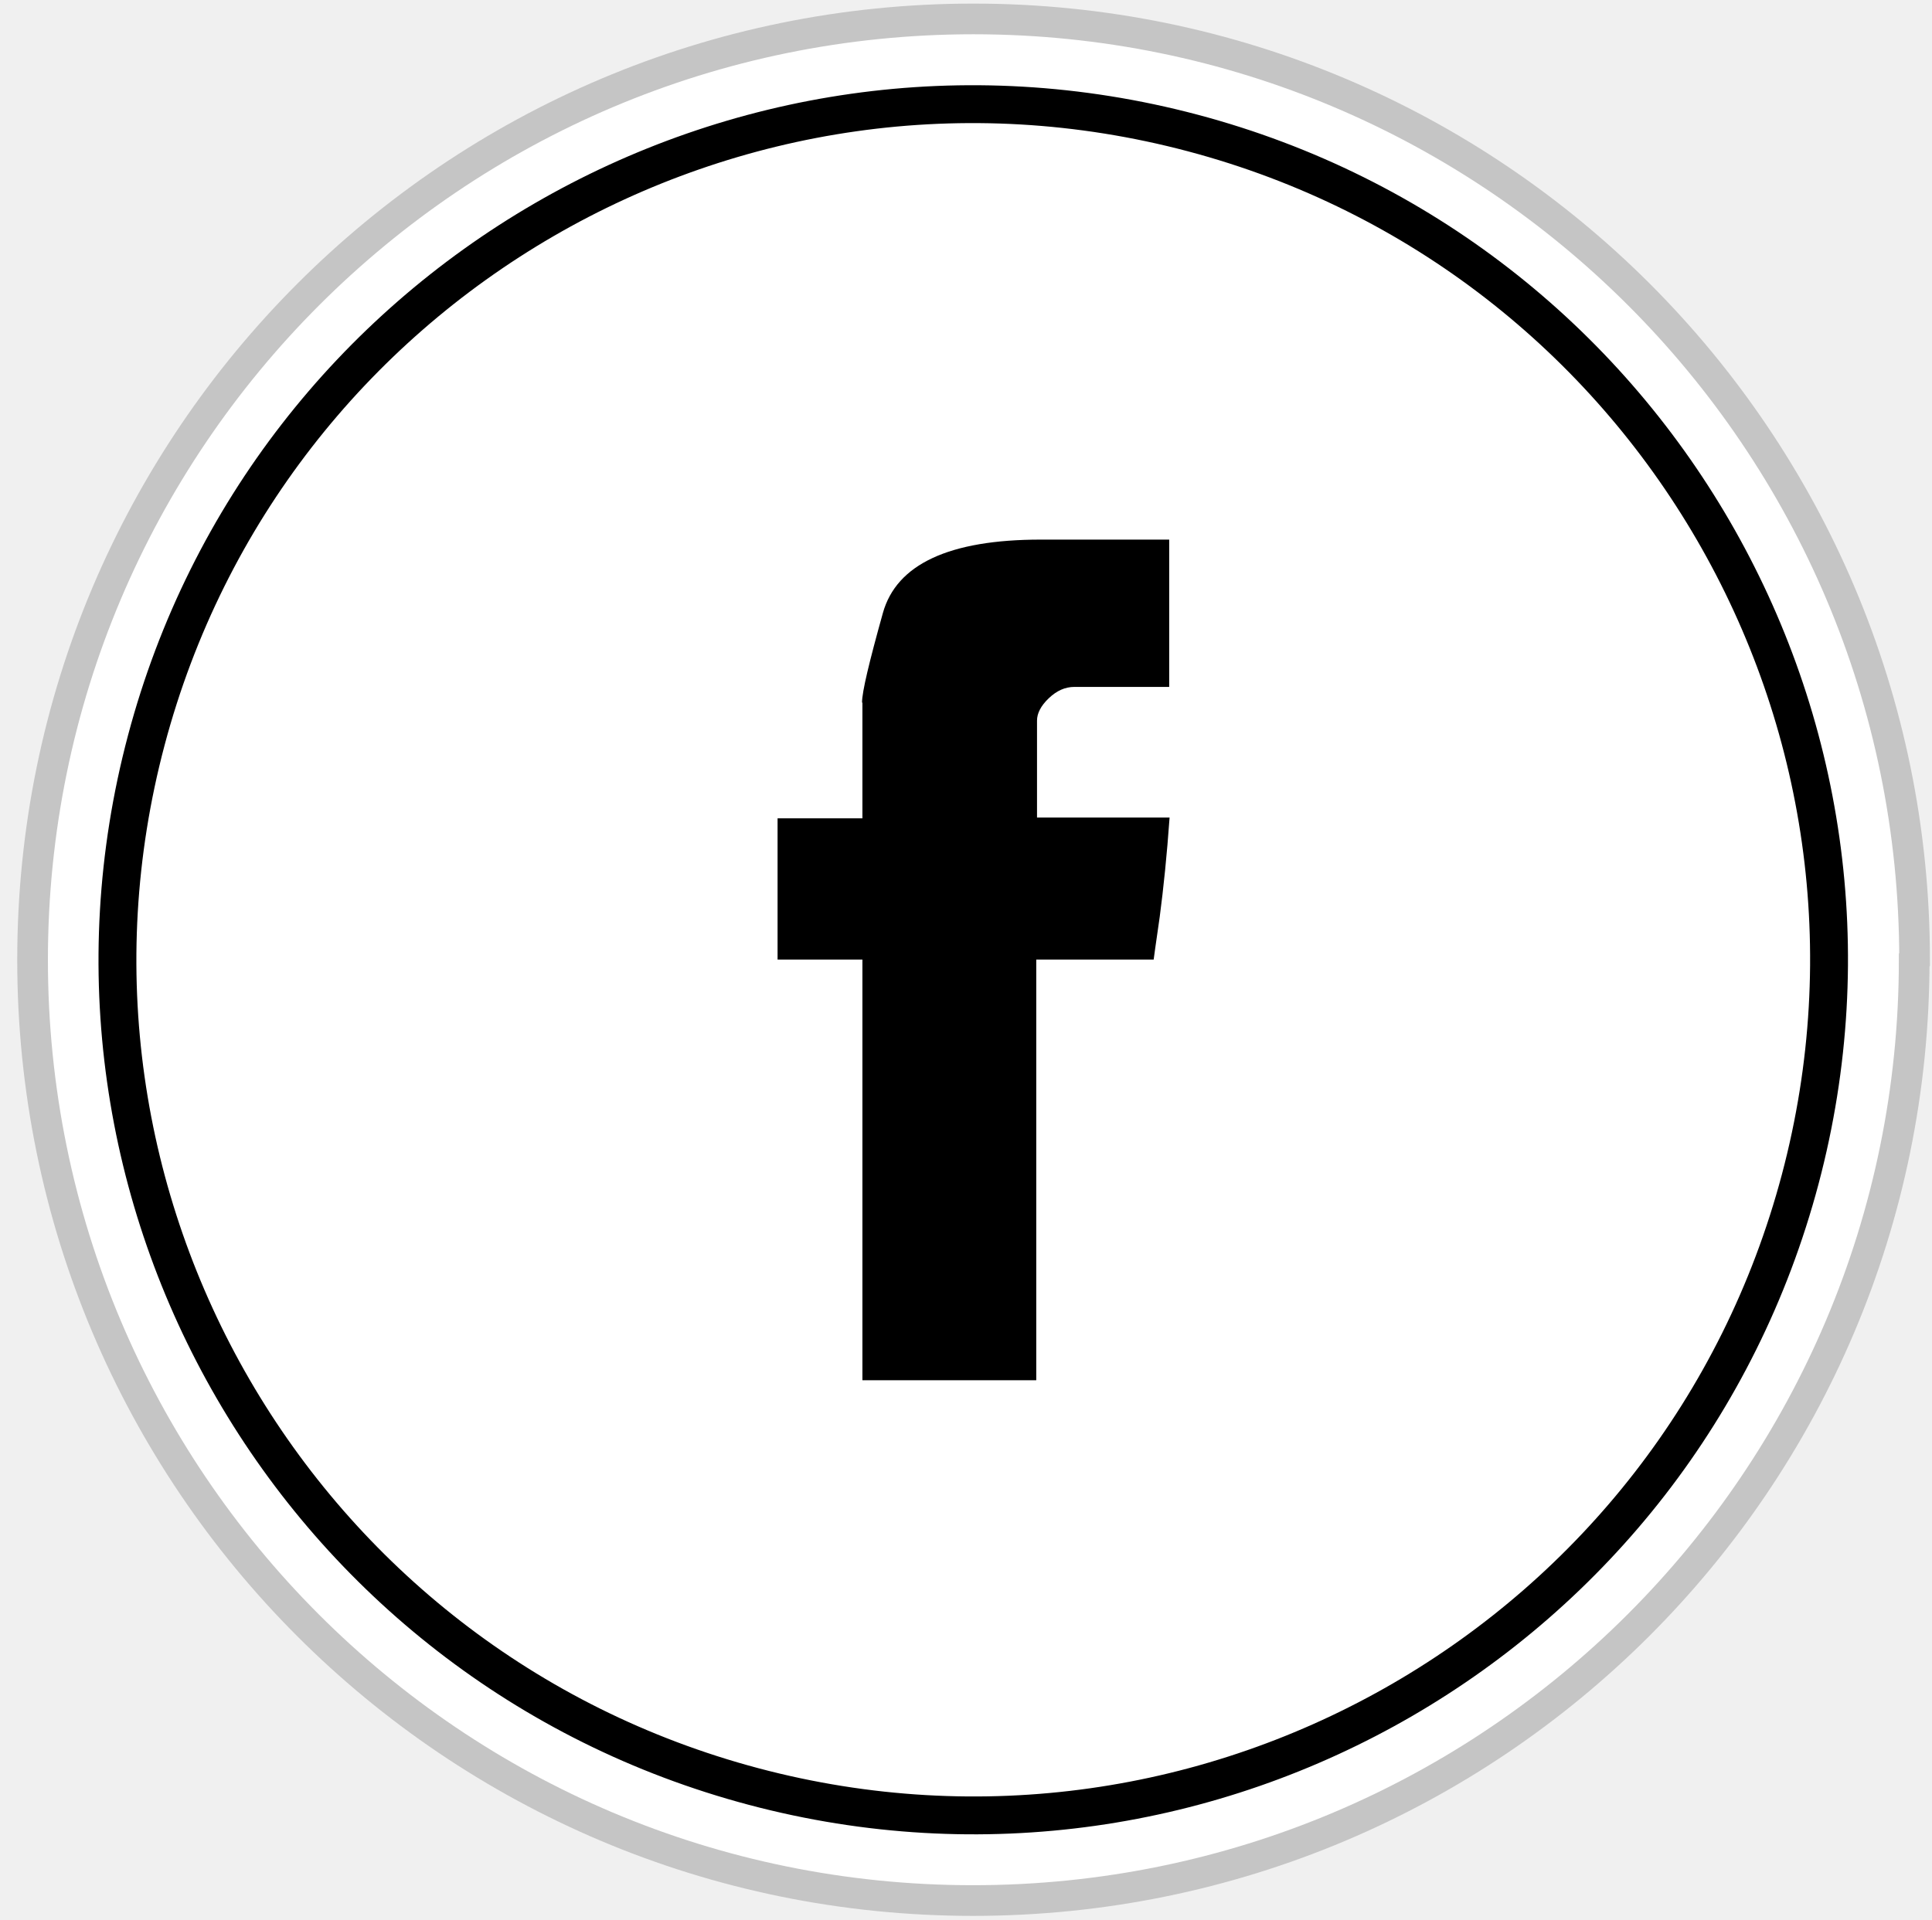
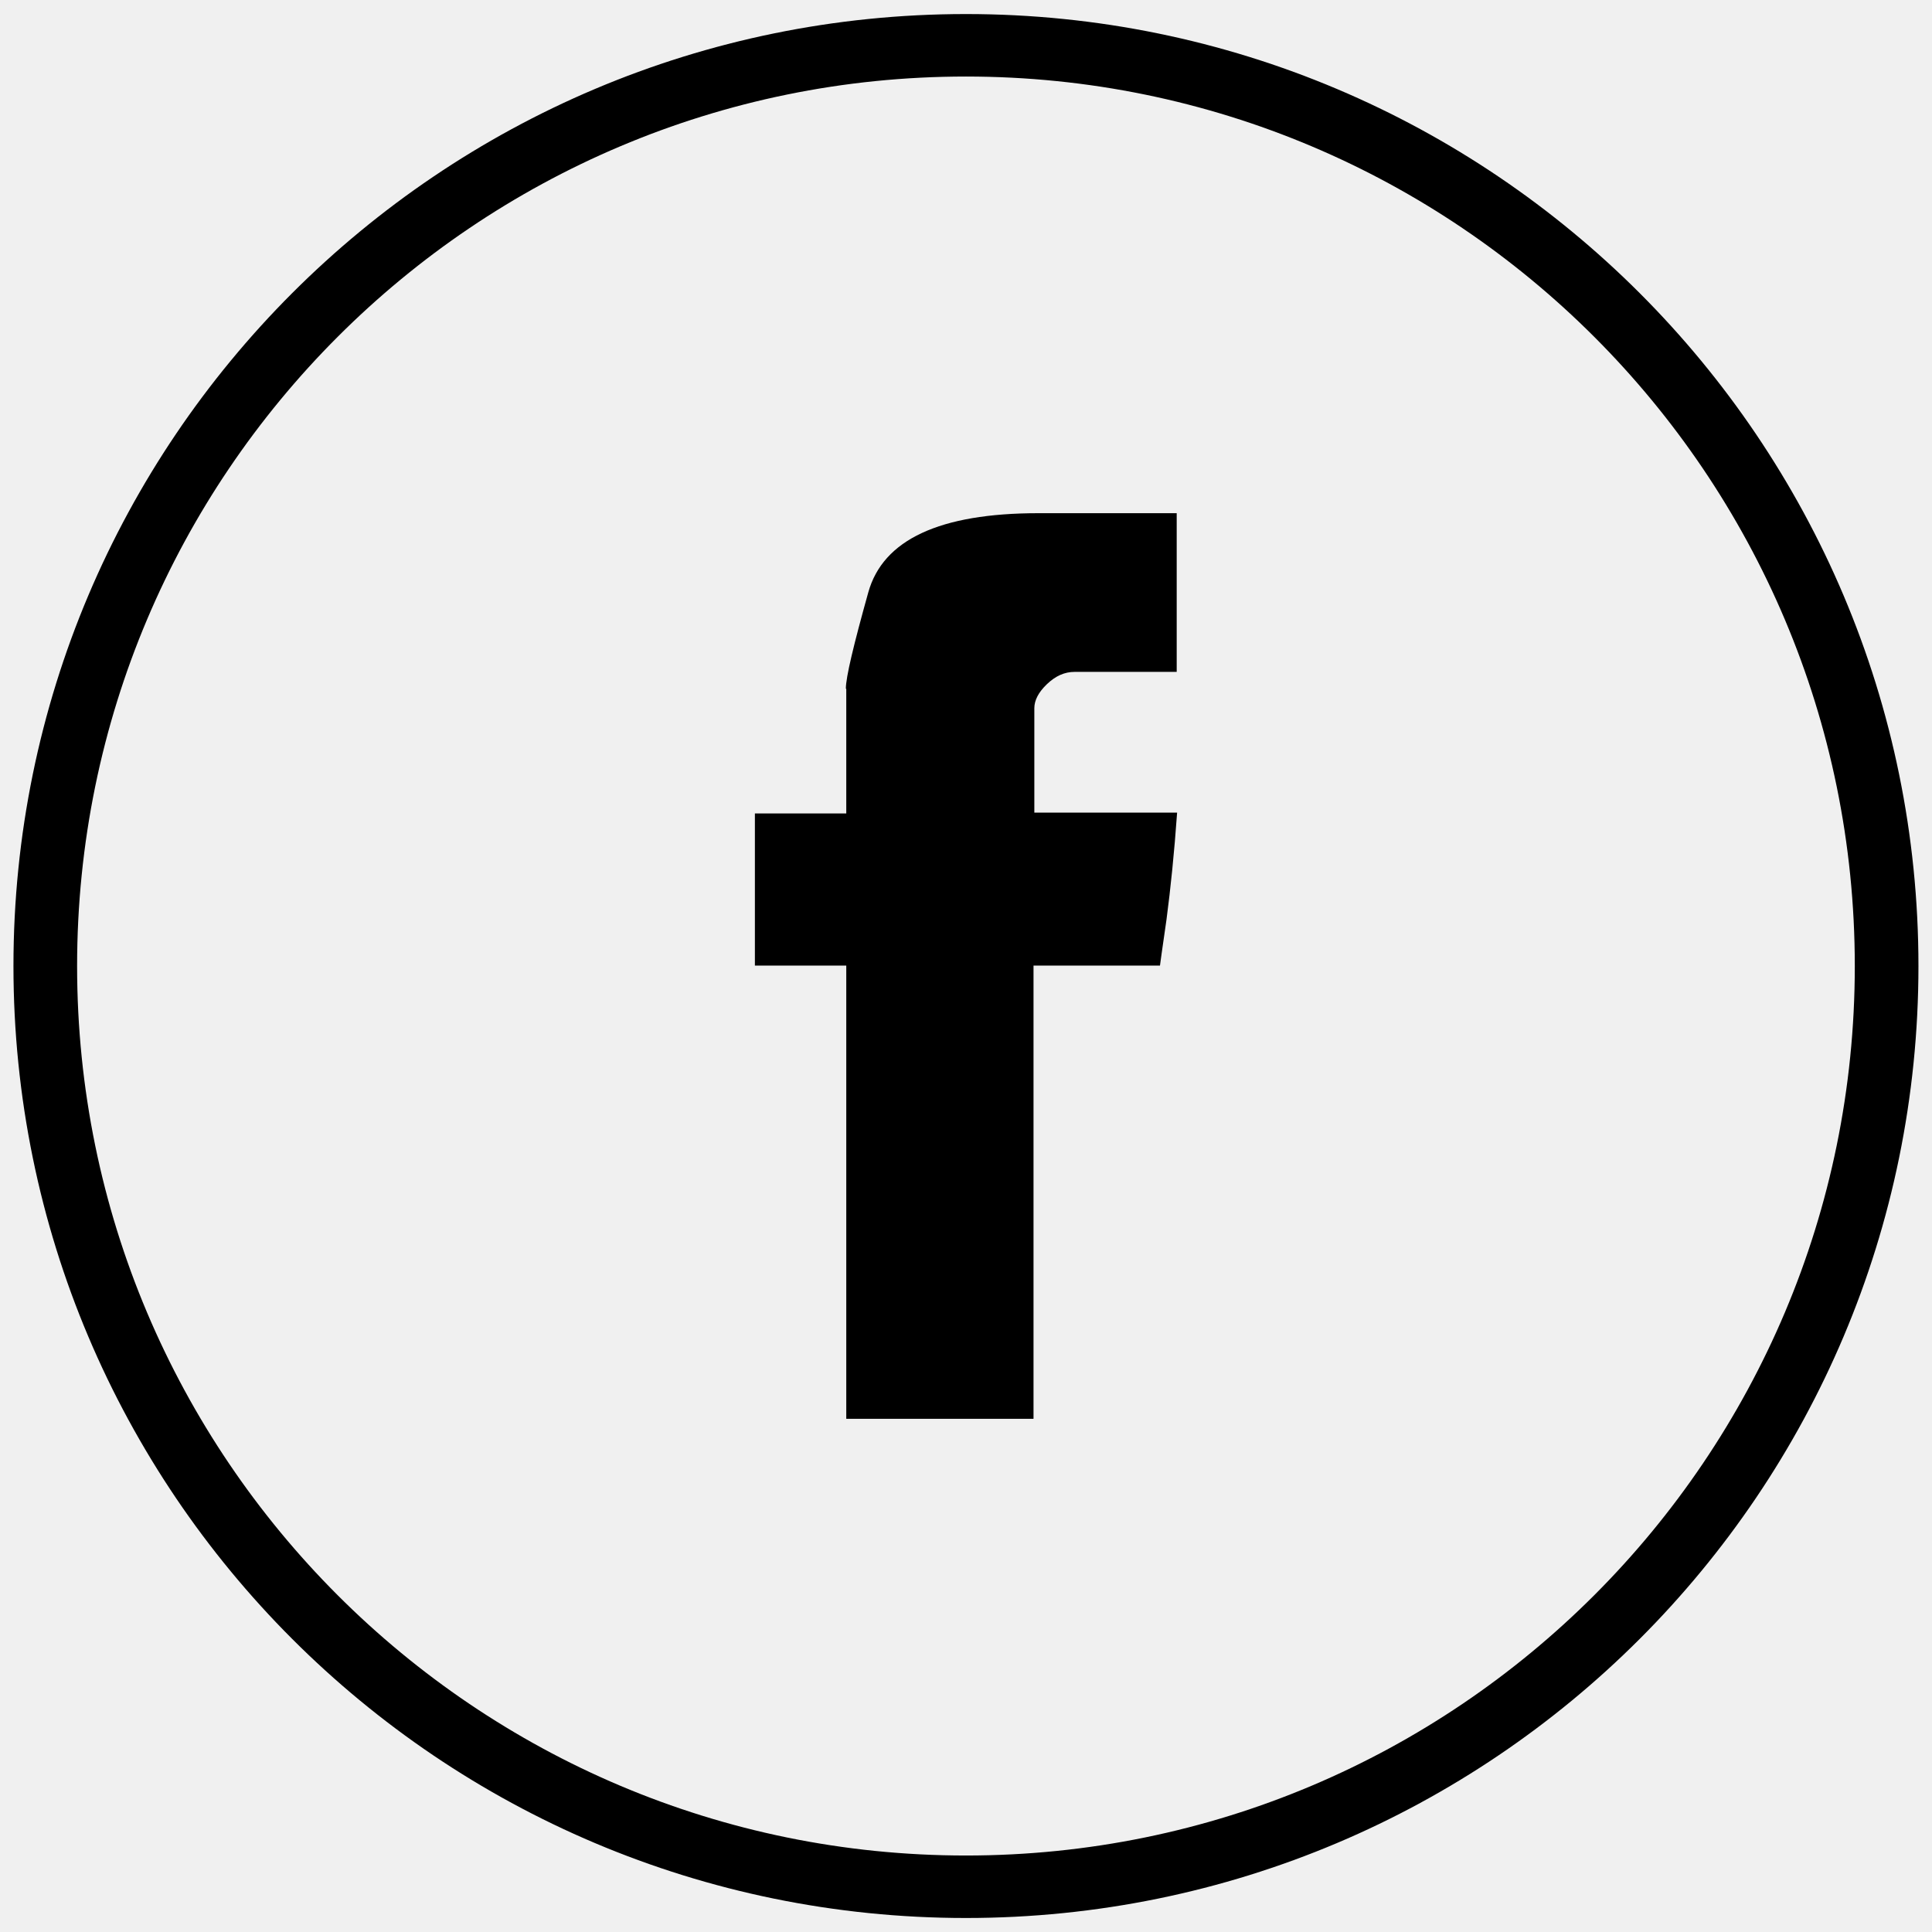
- <svg xmlns="http://www.w3.org/2000/svg" viewBox="0 0 51.01 50.69">
-   <path d="m50.54 25.35c0 13.72-11.12 24.84-24.85 24.84s-24.83-11.12-24.83-24.84 11.12-24.85 24.84-24.85 24.85 11.12 24.85 24.84" fill="#fff" />
-   <path d="m50.54 25.35c0 13.72-11.12 24.84-24.85 24.84s-24.83-11.12-24.83-24.84 11.12-24.85 24.84-24.85 24.85 11.12 24.85 24.84z" fill="none" stroke="#c5c5c5" stroke-miterlimit="10" stroke-width=".81" />
-   <path d="m48.29 25.35c0 12.47-10.11 22.59-22.59 22.59s-22.59-10.12-22.59-22.59 10.12-22.59 22.59-22.59 22.59 10.11 22.59 22.59" fill="#fff" />
-   <circle cx="25.7" cy="25.35" fill="none" r="22.59" stroke="#000" stroke-miterlimit="10" transform="matrix(.2566268 -.9665106 .9665106 .2566268 -5.4 43.68)" />
-   <path d="m22.77 18.56v3.05h-2.24v3.73h2.24v11.11h4.59v-11.11h3.1s.05-.38.16-1.13c.1-.76.19-1.63.26-2.62h-3.5v-2.56c0-.19.1-.39.31-.59s.43-.3.68-.3h2.5v-3.89h-3.39c-2.42 0-3.81.65-4.17 1.94s-.55 2.08-.55 2.36" />
+ <svg xmlns="http://www.w3.org/2000/svg" width="100%" height="100%" viewBox="0 0 256 256" version="1.1" xml:space="preserve" style="fill-rule:evenodd;clip-rule:evenodd;stroke-linecap:round;stroke-linejoin:round;stroke-miterlimit:1.5;">
+   <g transform="matrix(12.4028,0,0,12.1746,-237.914,-200.431)">
+     <ellipse cx="29.502" cy="26.977" rx="9.836" ry="10.021" style="fill:none;stroke:black;stroke-width:0.68px;" />
+   </g>
+   <g transform="matrix(5.40541,0,0,5.40541,-10.9459,-9.02703)">
+     <path d="M22.77,18.56L22.77,21.61L20.53,21.61L20.53,25.34L22.77,25.34L22.77,36.45L27.36,36.45L27.36,25.34L30.46,25.34C30.46,25.34 30.51,24.96 30.62,24.21C30.72,23.45 30.81,22.58 30.88,21.59L27.38,21.59L27.38,19.03C27.38,18.84 27.48,18.64 27.69,18.44C27.9,18.24 28.12,18.14 28.37,18.14L30.87,18.14L30.87,14.25L27.48,14.25C25.06,14.25 23.67,14.9 23.31,16.19C22.95,17.48 22.76,18.27 22.76,18.55" style="fill-rule:nonzero;" />
+   </g>
</svg>
